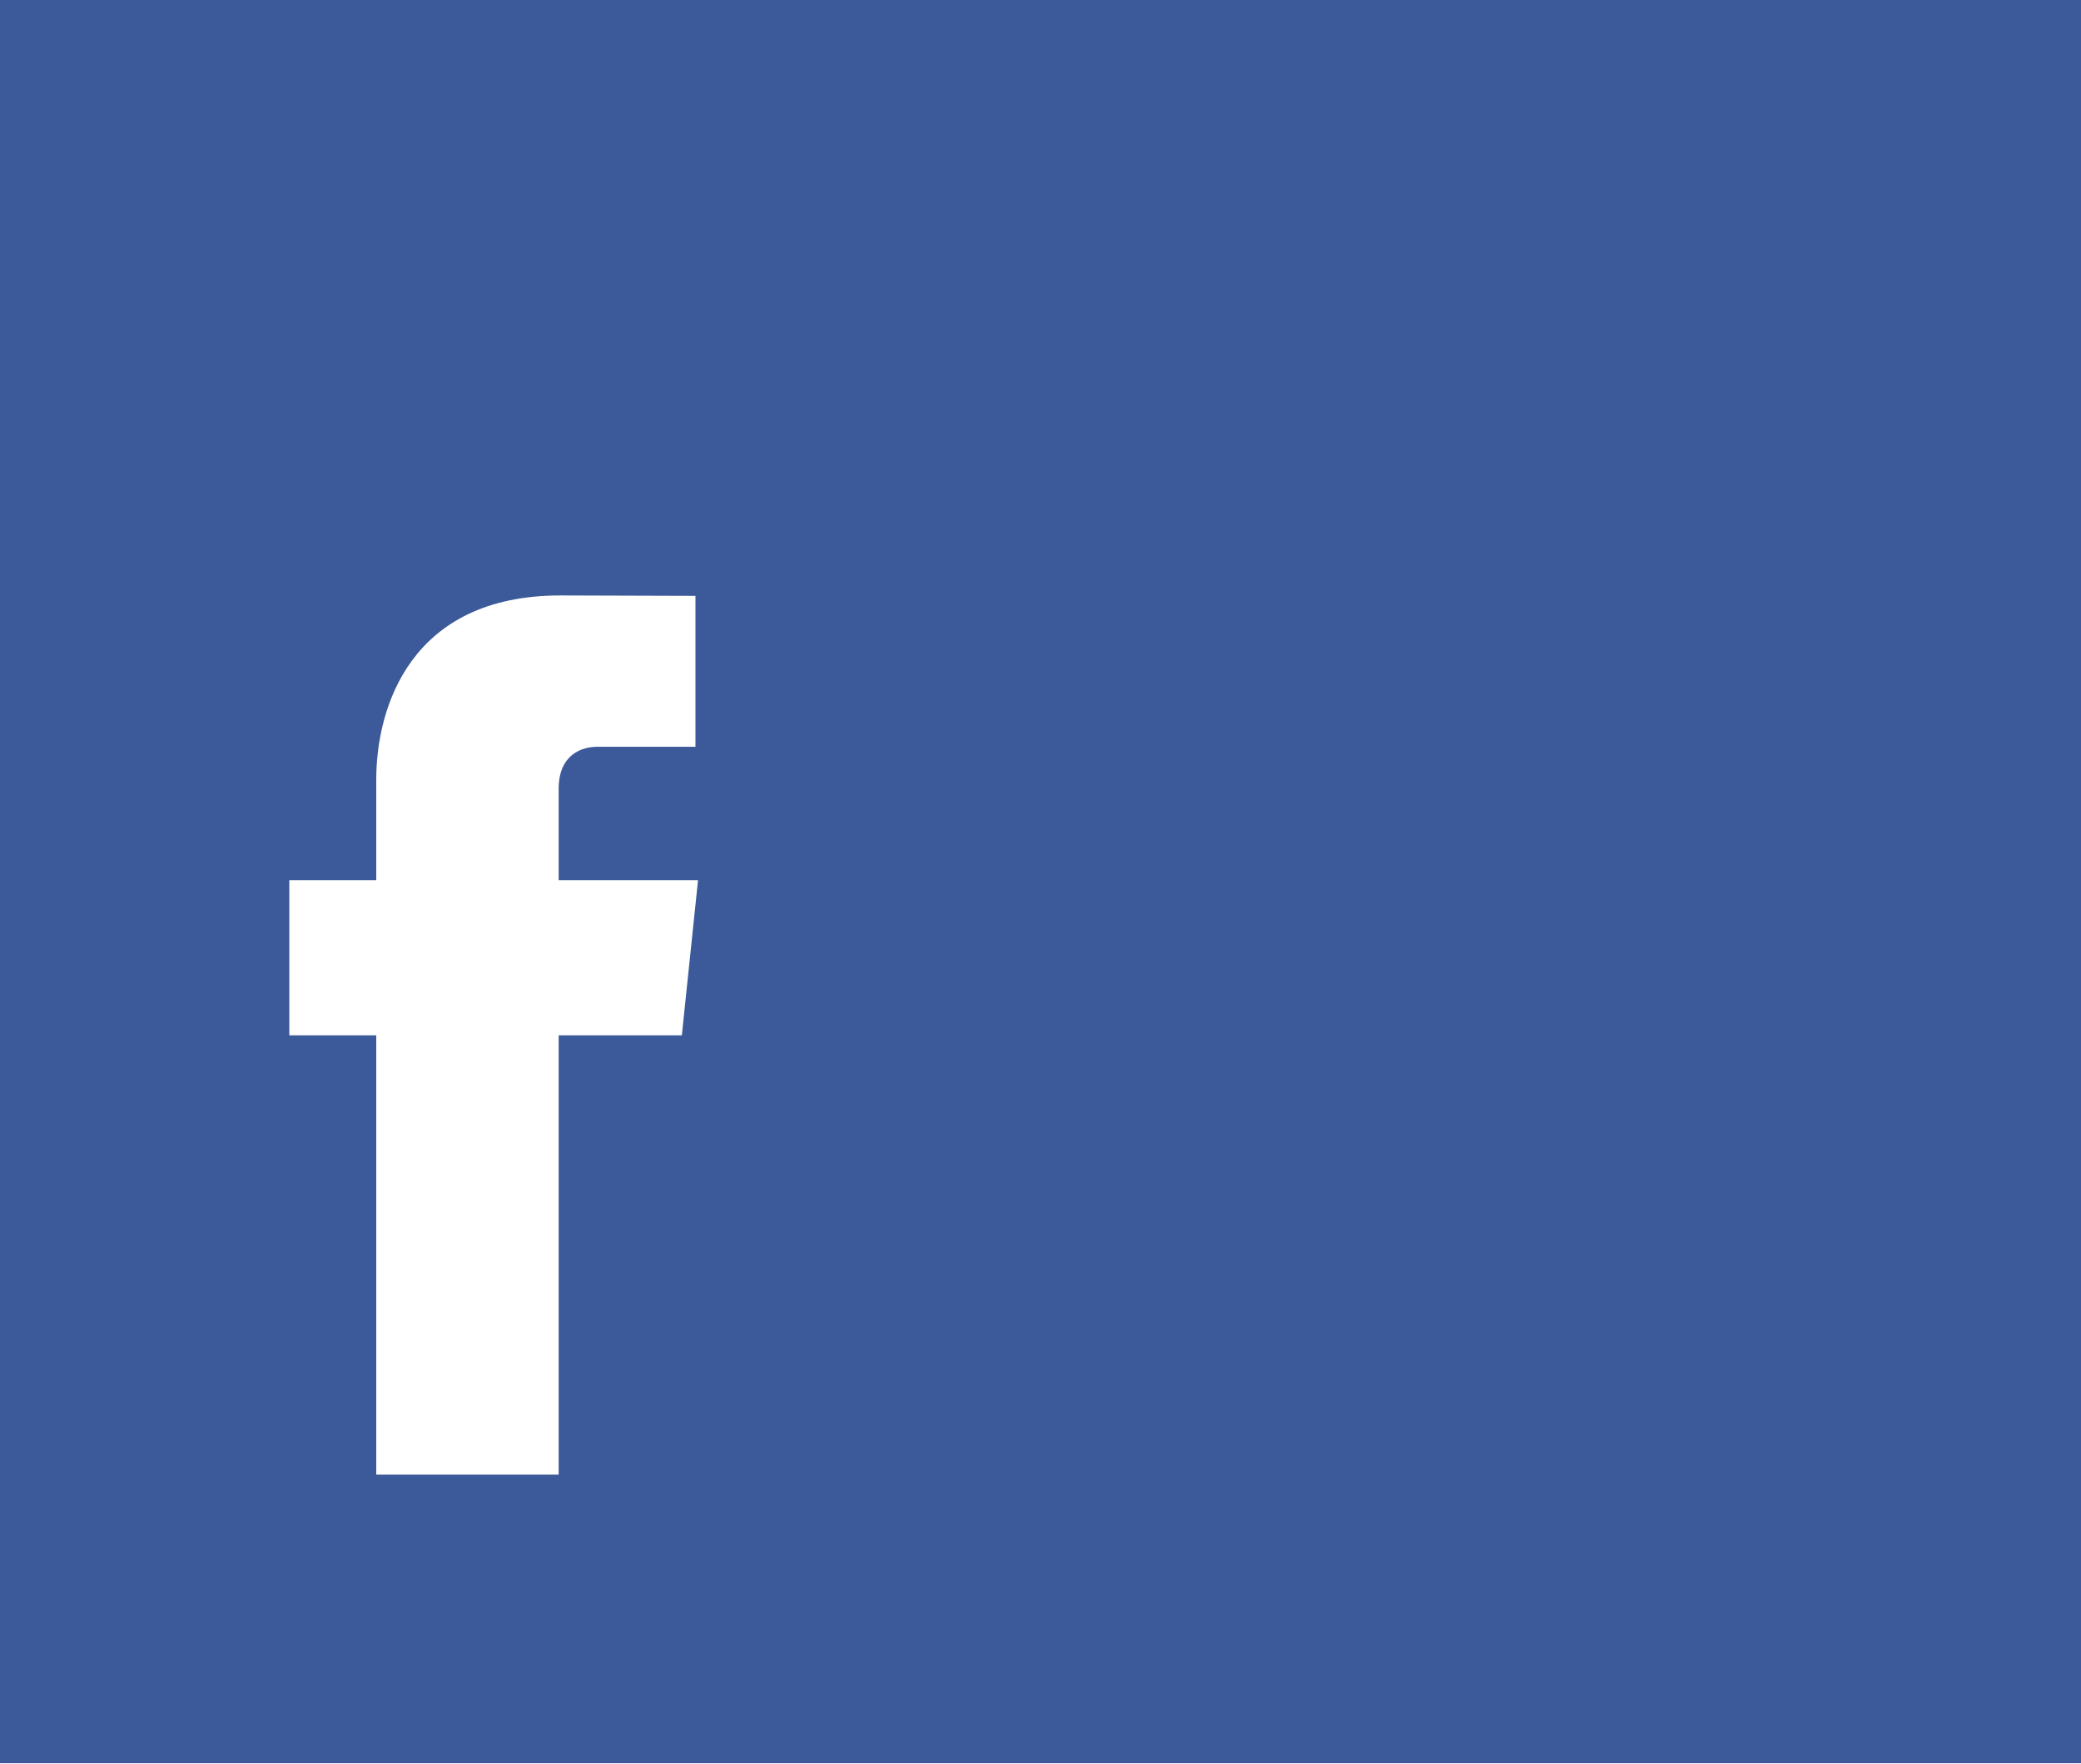
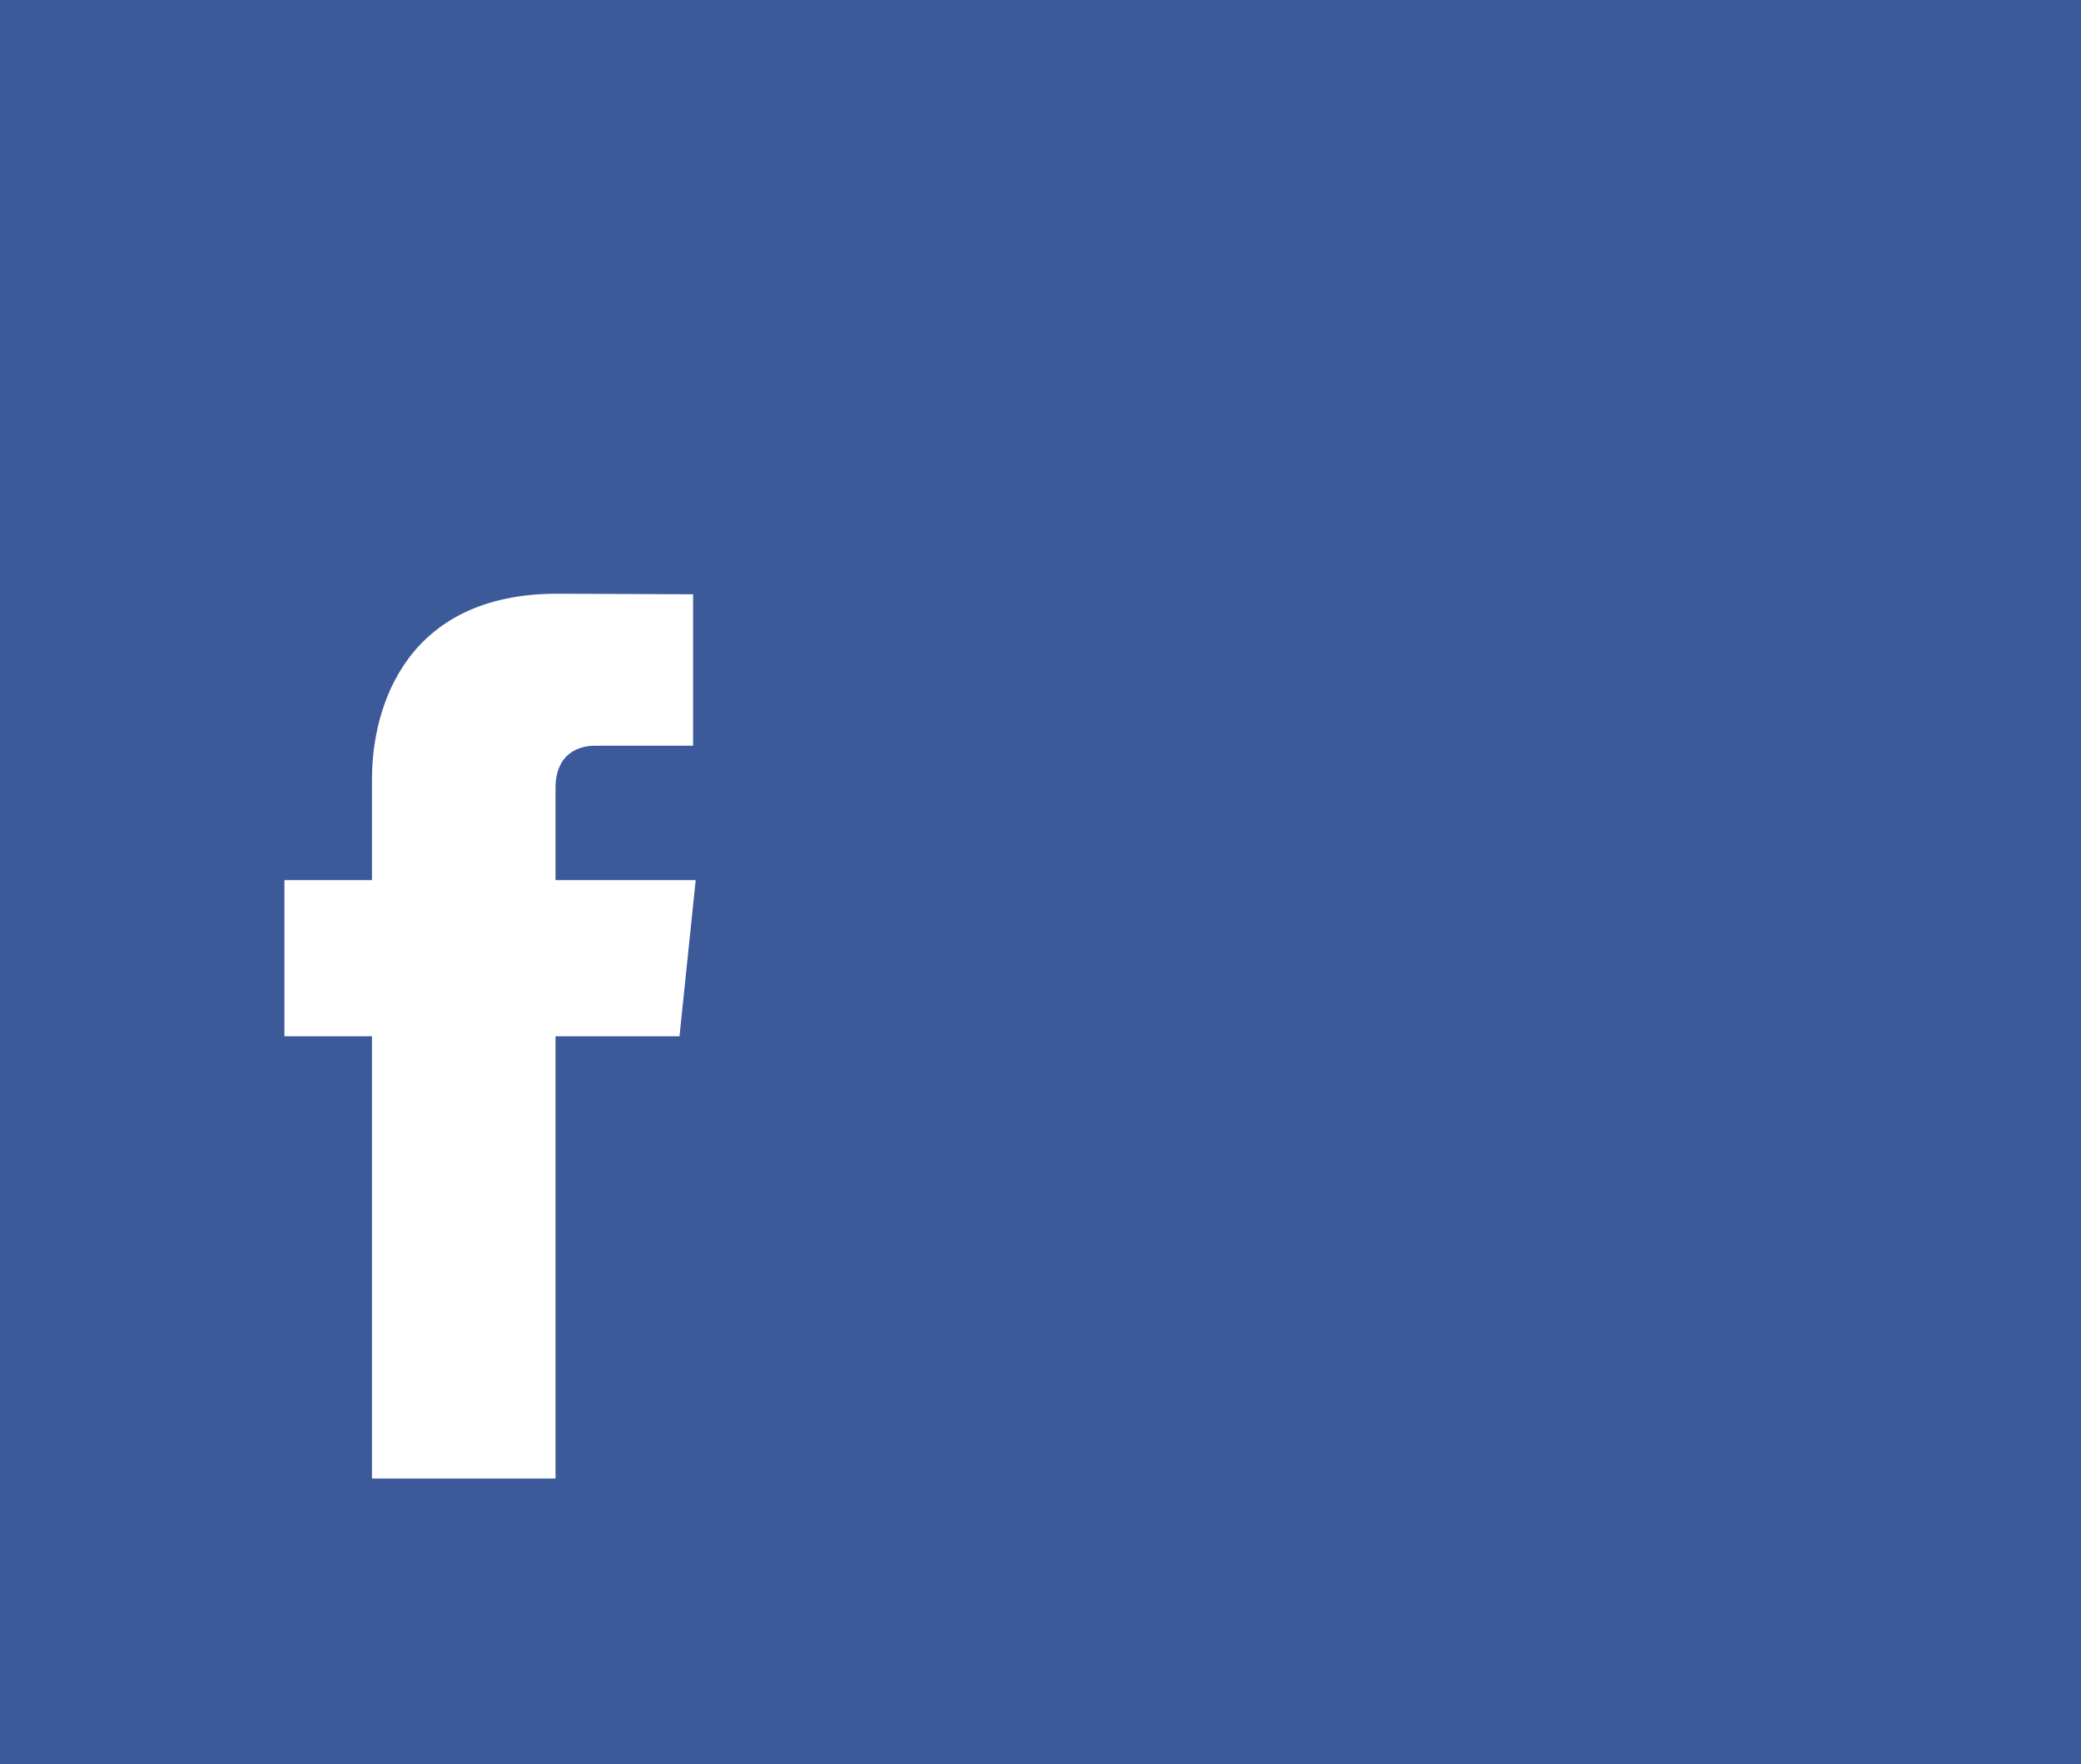
- <svg xmlns="http://www.w3.org/2000/svg" id="Calque_1" data-name="Calque 1" viewBox="0 0 720 610">
-   <defs>
-     <style>.cls-1{fill:#3c5a99;}</style>
-   </defs>
-   <path class="cls-1" d="M0,0V610H720V0ZM235.91,358.17H193.29v152H130.18v-152H100.1V304.5h30.08V269.7c0-24.92,11.8-63.7,63.7-63.7l46.74.15v52.2H206.71c-5.6,0-13.42,2.8-13.42,14.6V304.5h48.22Z" />
+ <svg xmlns="http://www.w3.org/2000/svg" version="1.1" id="Calque_1" x="0px" y="0px" viewBox="0 0 720 610" style="enable-background:new 0 0 720 610;" xml:space="preserve">
+   <style type="text/css">
+ 	.st0{fill:#3C5A99;}
+ </style>
+   <path class="st0" d="M-2.4-2v614h724.7V-2H-2.4z M235.1,358.5h-42.9v153h-63.5v-153H98.4v-54h30.3v-35c0-25.1,11.9-64.1,64.1-64.1  l47,0.2V258h-34.1c-5.6,0-13.5,2.8-13.5,14.7v31.8h48.5L235.1,358.5z" />
</svg>
